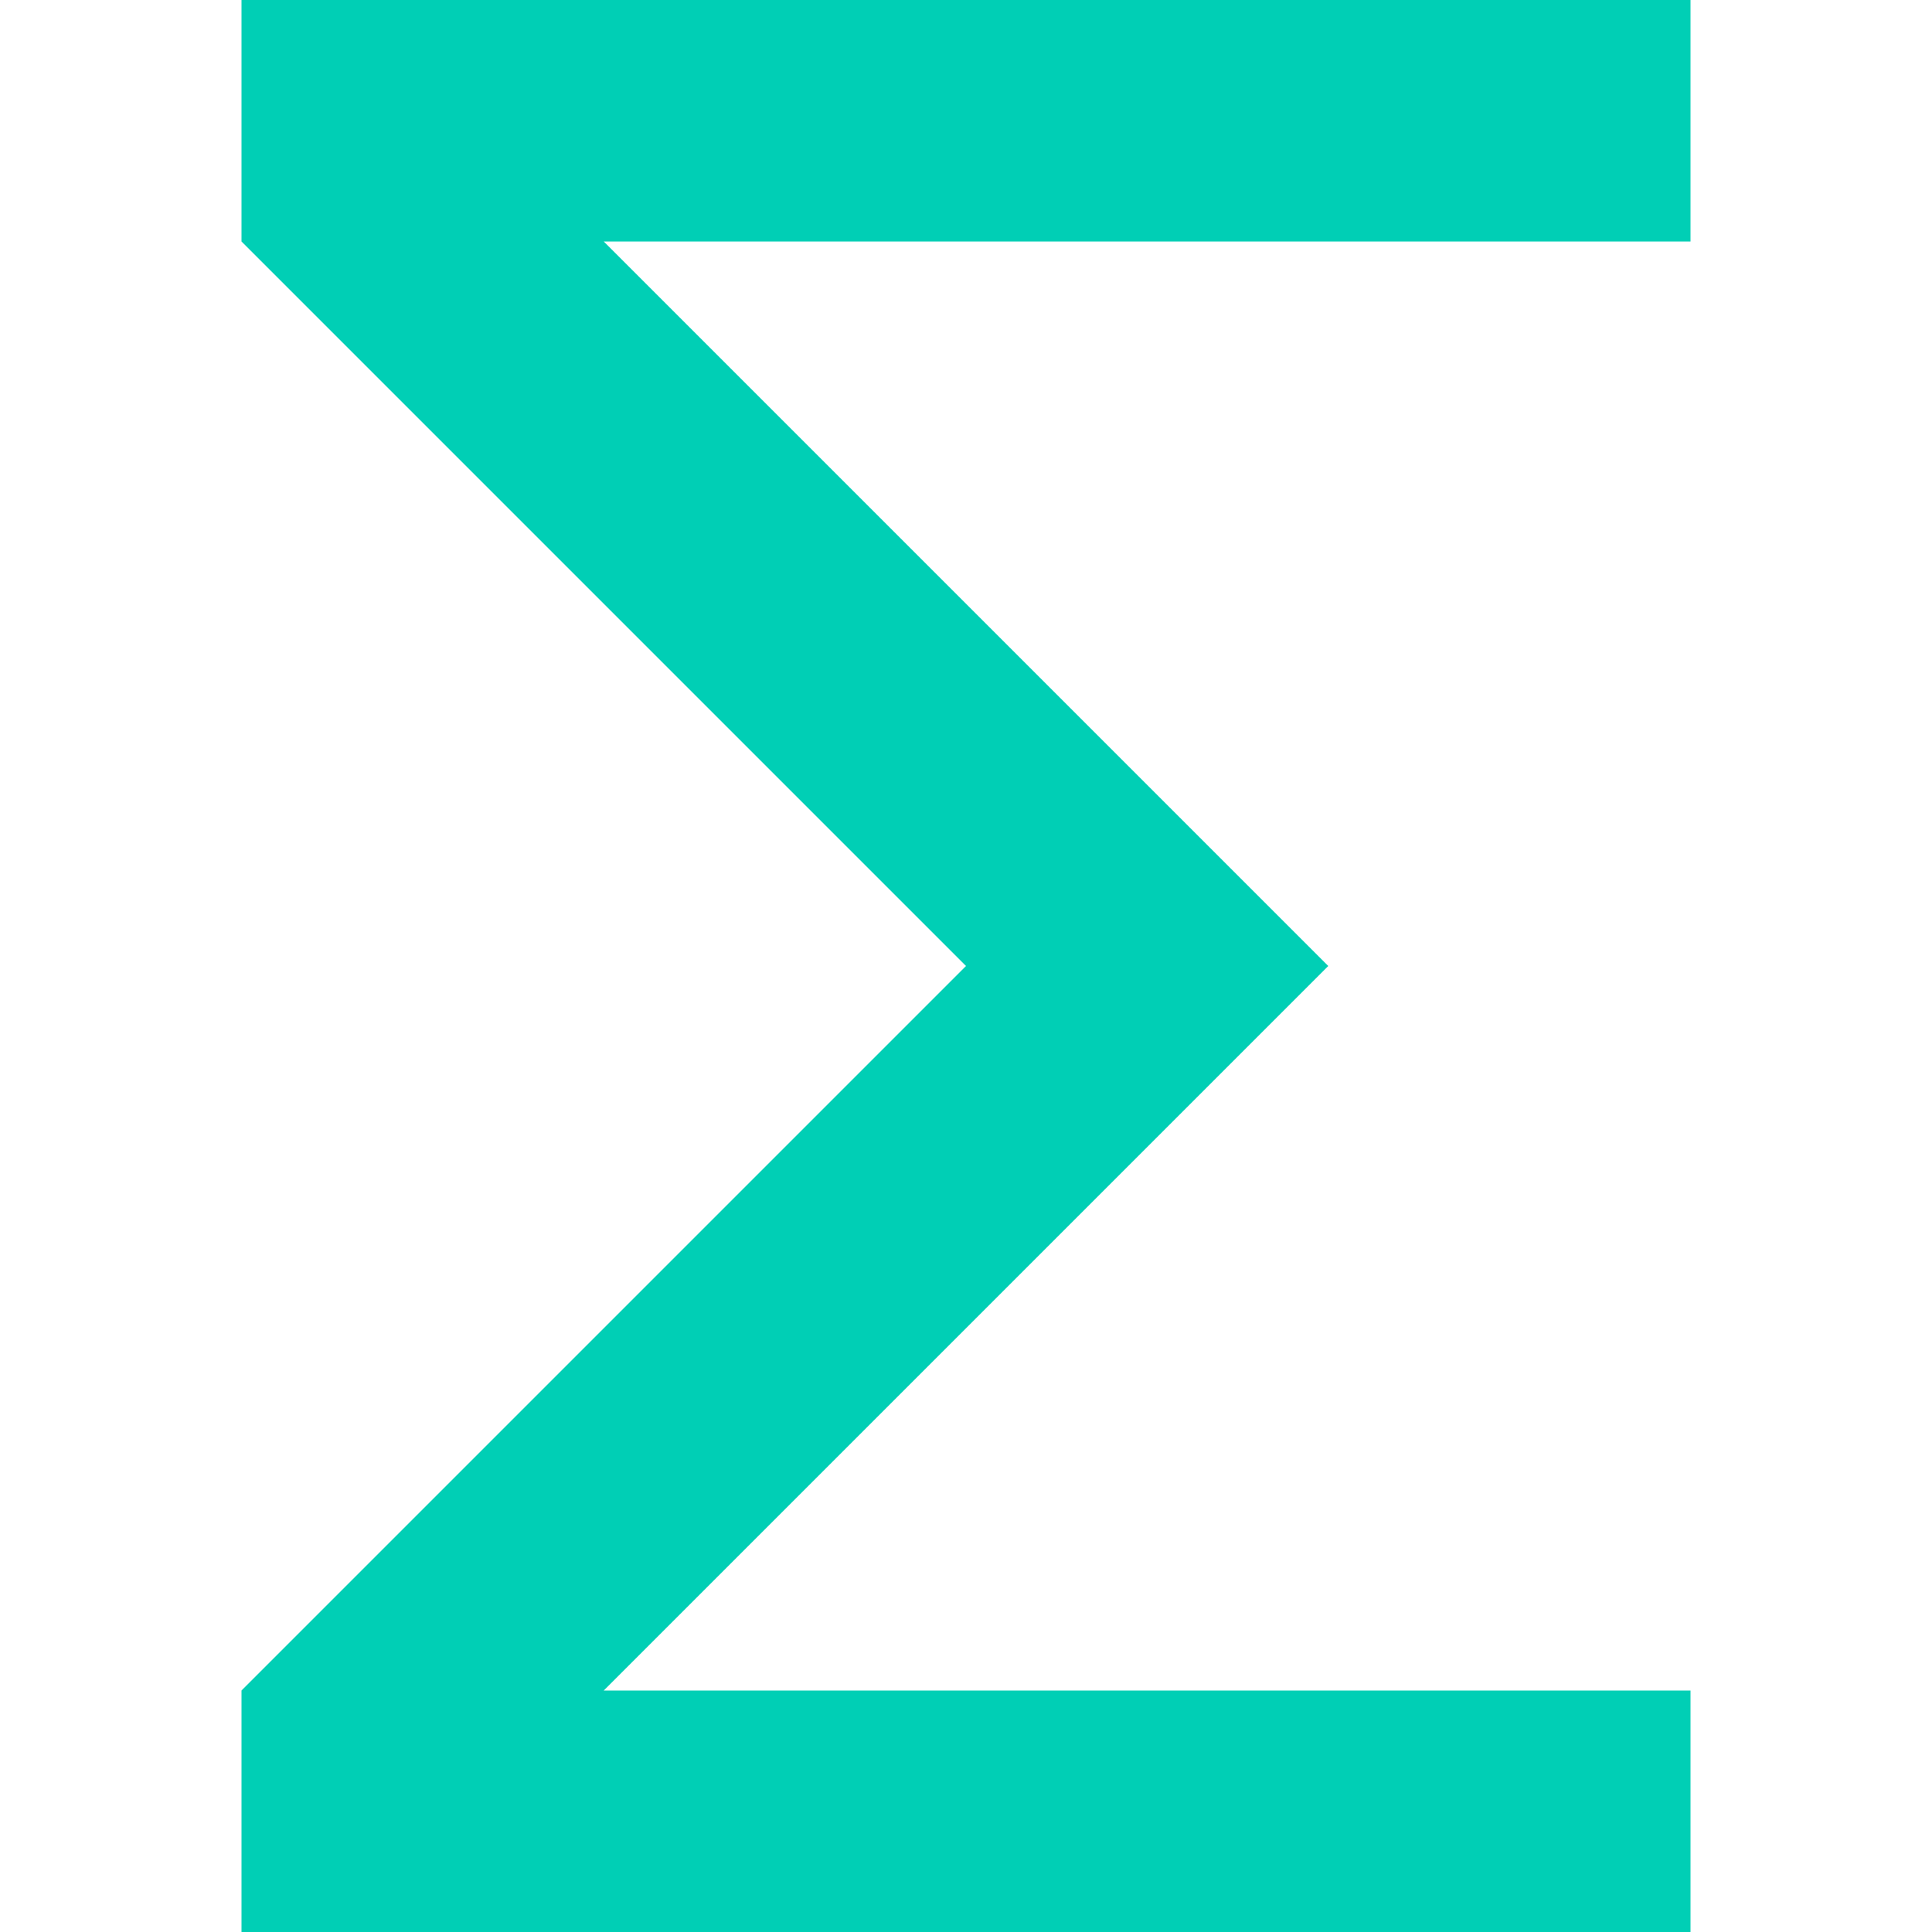
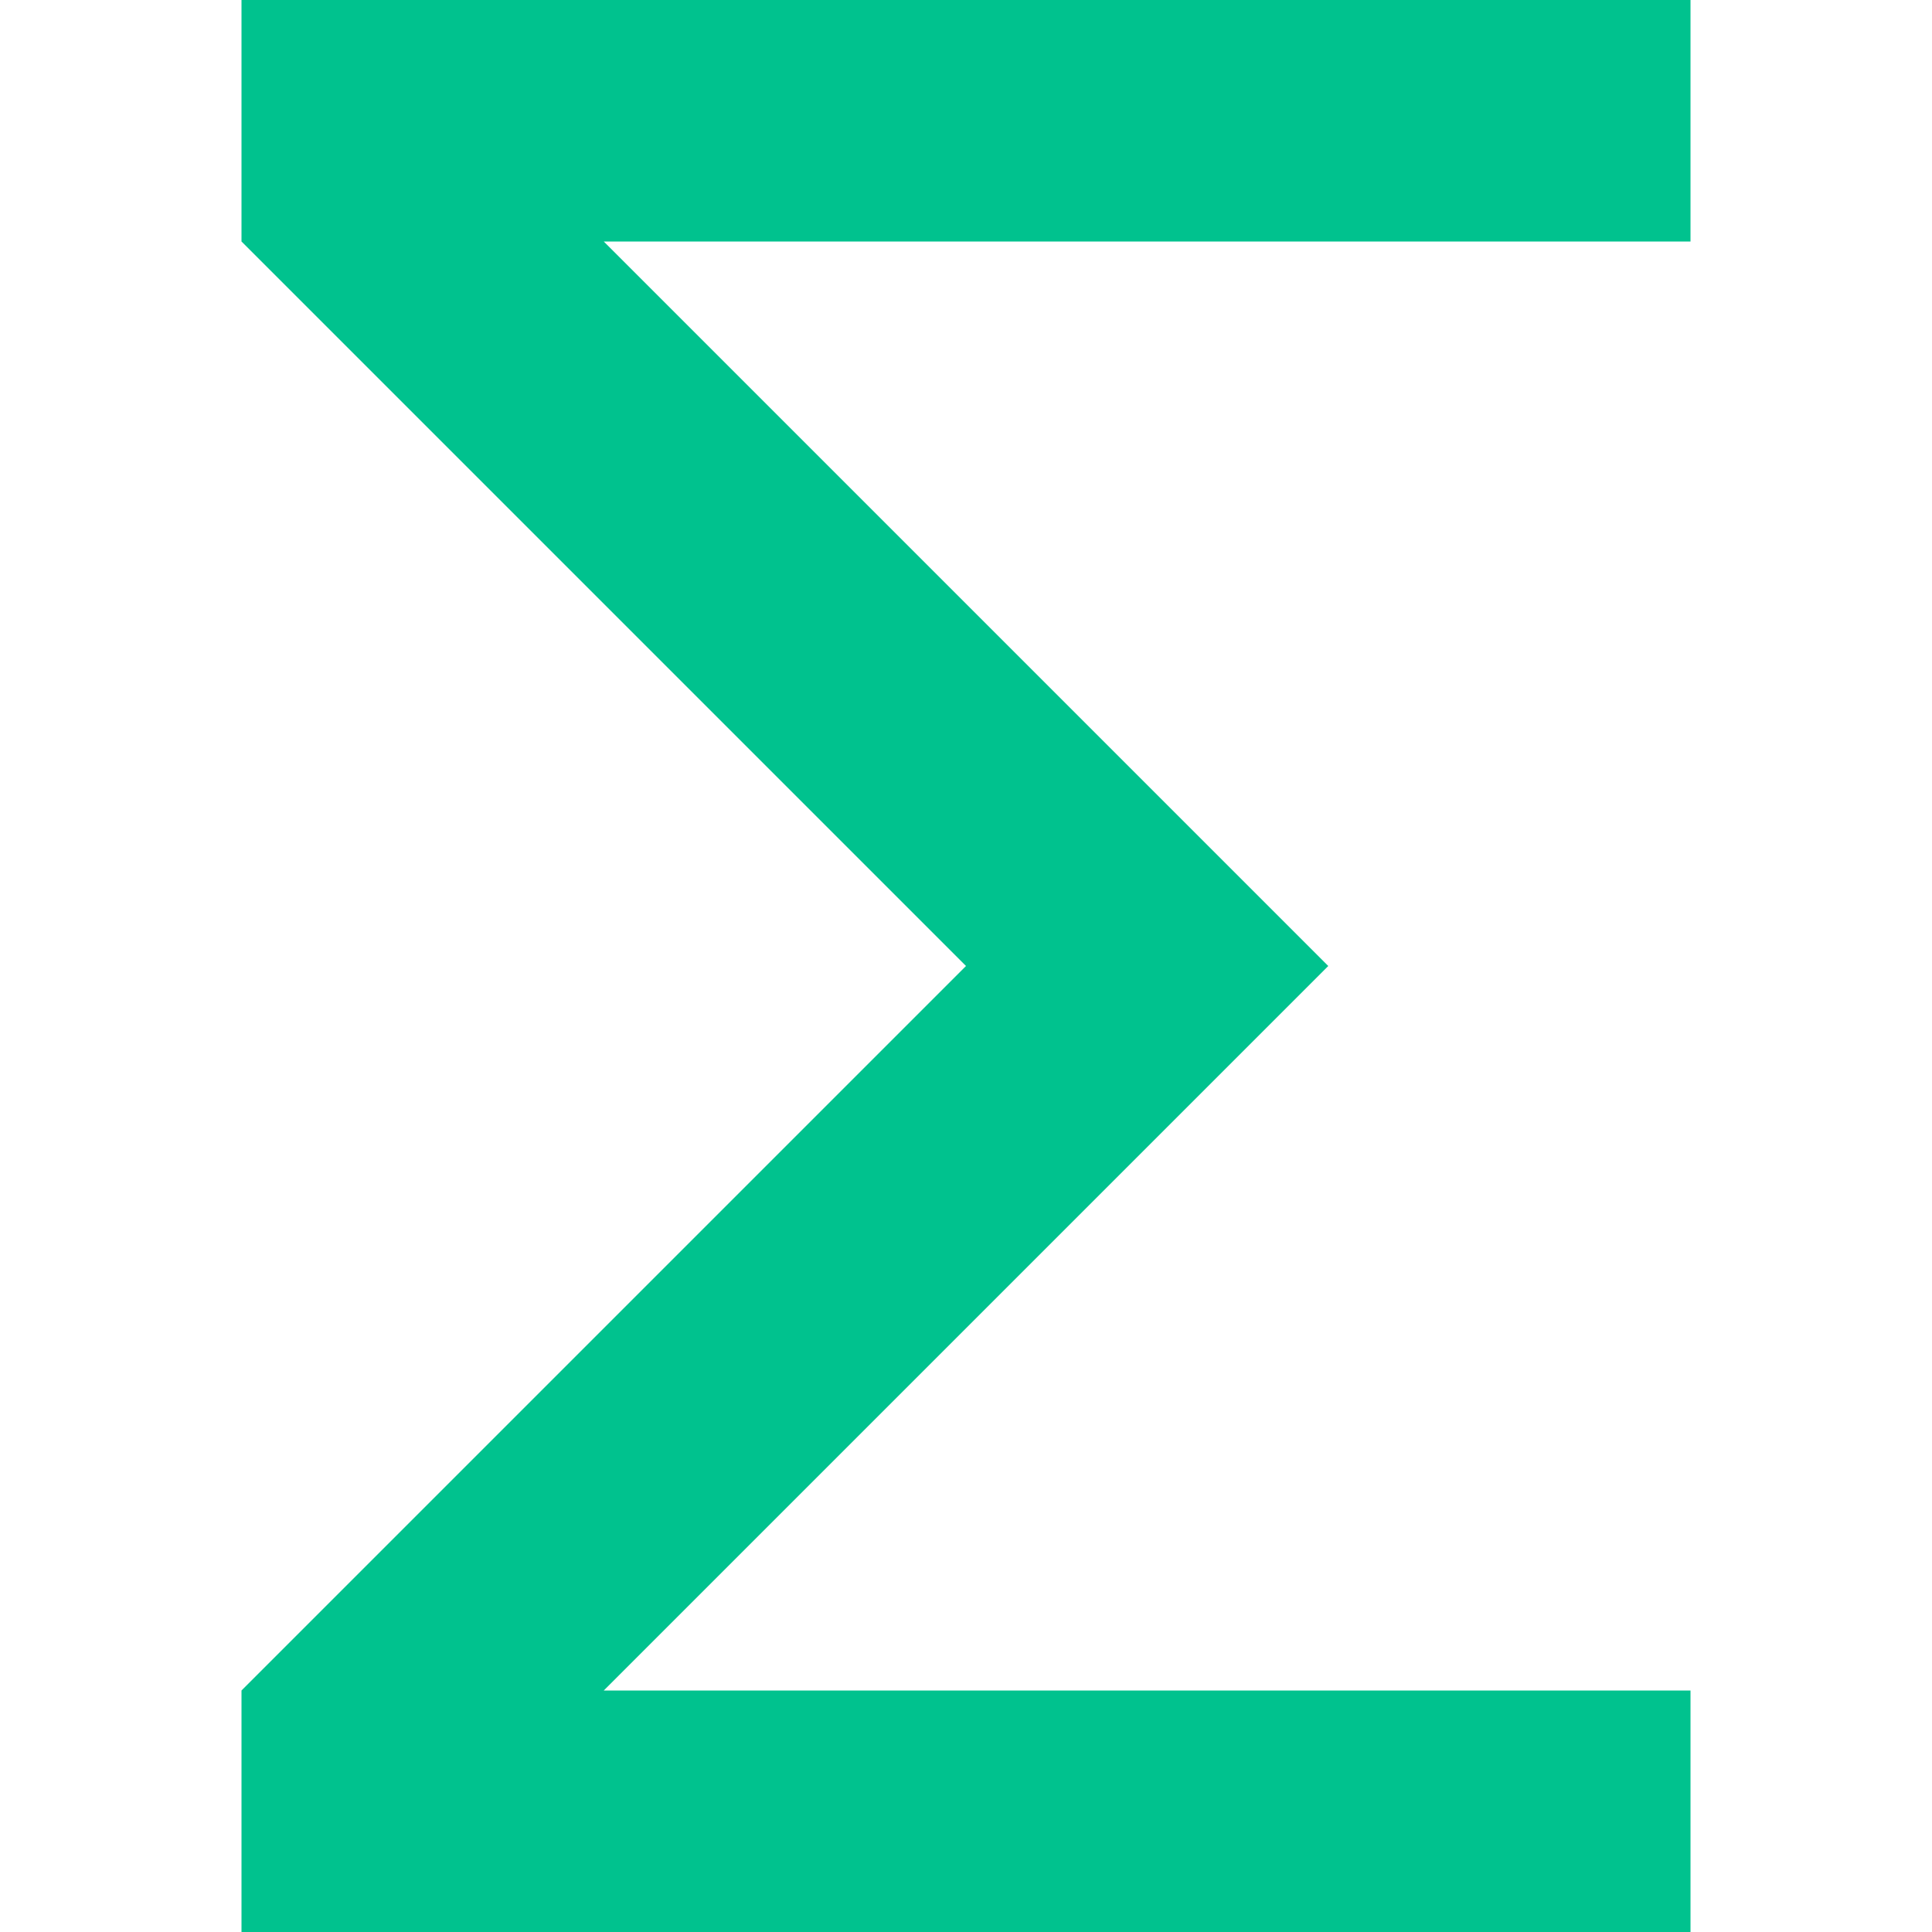
<svg xmlns="http://www.w3.org/2000/svg" width="16" height="16" id="svg4159" version="1.1" viewBox="0 0 16 16">
  <defs id="defs4161">
    <clipPath clipPathUnits="userSpaceOnUse" id="clipPath5603">
      <path style="fill:#00ffff;fill-opacity:1;stroke:none;stroke-width:0.265px;stroke-linecap:butt;stroke-linejoin:miter;stroke-opacity:1" d="m 61.912,165.767 -6.879,6.879 6.879,6.879 6.879,-6.879 z" id="path5605" />
    </clipPath>
  </defs>
  <g id="layer1">
    <g id="g887">
-       <path style="fill:#00cfb5;fill-opacity:1;stroke:none;stroke-width:1px;stroke-linecap:butt;stroke-linejoin:miter;stroke-opacity:1" d="M 14,0 H 2 v 2 l 6,6 -6,6 v 2 H 14 V 14 H 5 L 11,8 5,2 h 9 z" id="path843" />
+       <path style="fill:#00c28e;fill-opacity:1;stroke:none;stroke-width:1px;stroke-linecap:butt;stroke-linejoin:miter;stroke-opacity:1" d="M 14,0 H 2 v 2 l 6,6 -6,6 v 2 H 14 V 14 H 5 L 11,8 5,2 h 9 z" id="path843" />
    </g>
  </g>
</svg>
